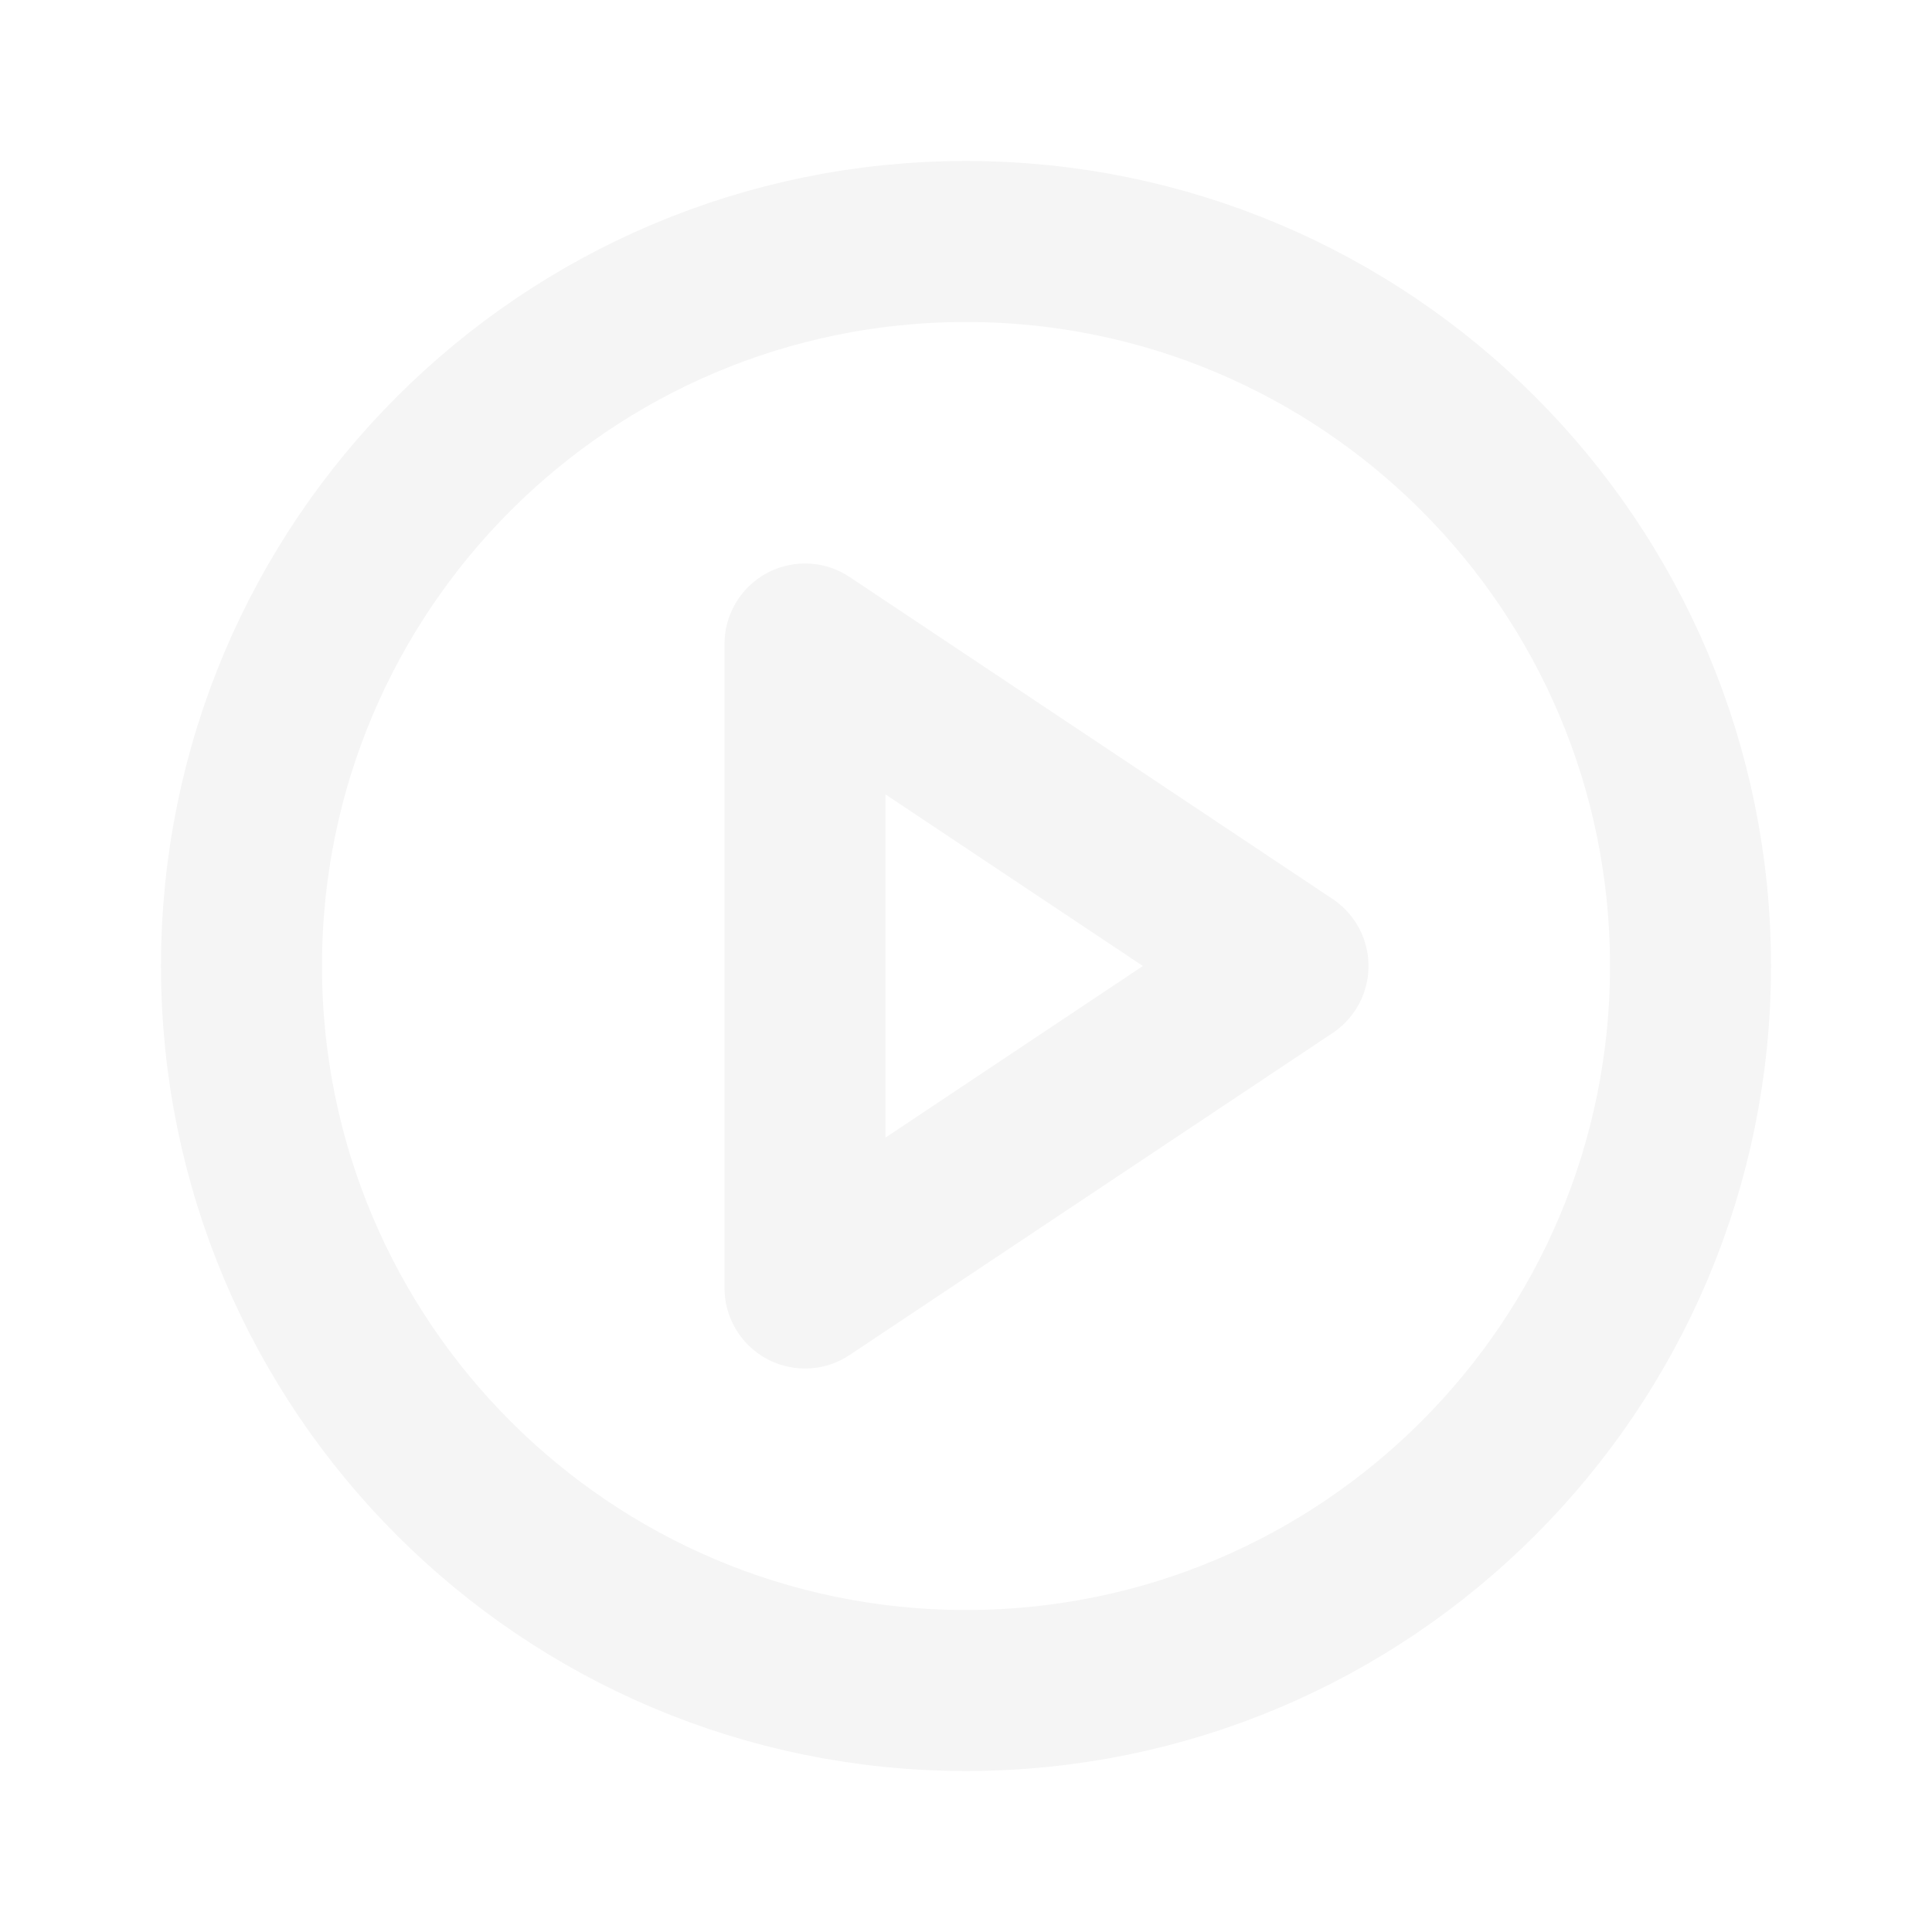
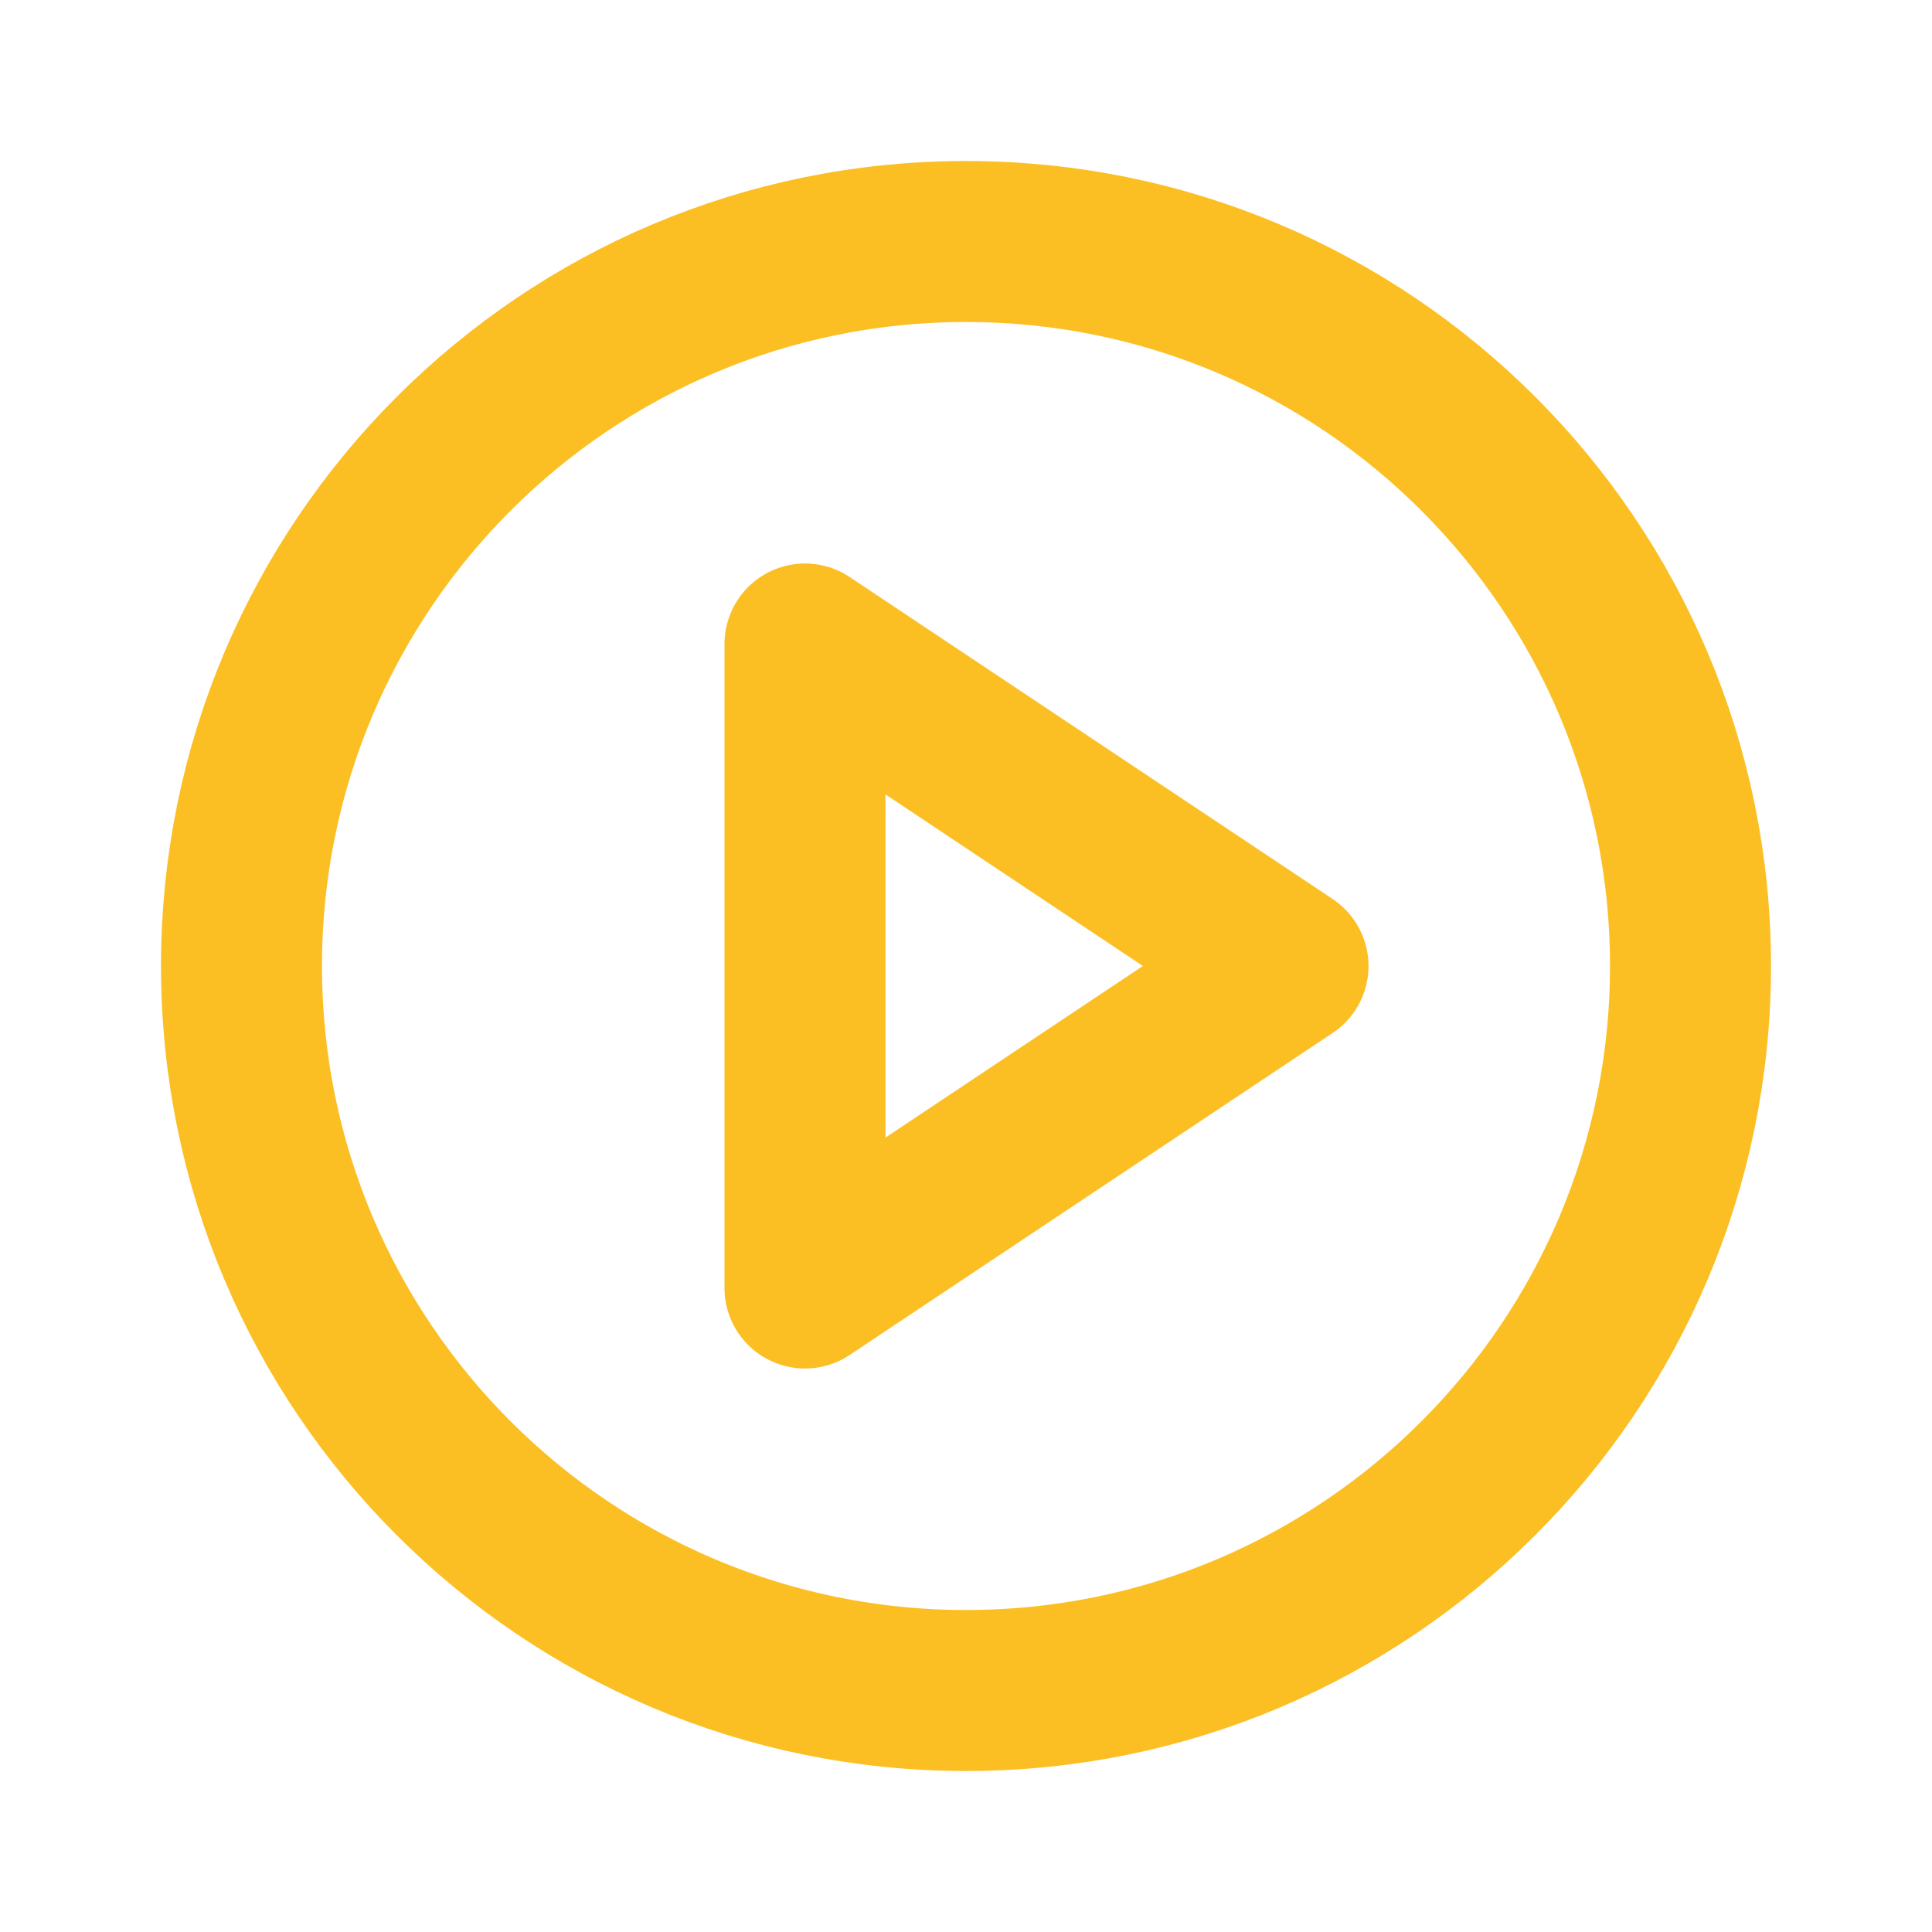
- <svg xmlns="http://www.w3.org/2000/svg" viewBox="0 0 24 24" fill="none" stroke="#f5f5f5" stroke-width="2" stroke-linecap="round" stroke-linejoin="round">
+ <svg xmlns="http://www.w3.org/2000/svg" viewBox="0 0 24 24" fill="none" stroke="#FBBF24" stroke-width="2" stroke-linecap="round" stroke-linejoin="round">
  <circle cx="12" cy="12" r="9" />
  <path d="M10 8l6 4-6 4V8z" />
</svg>
